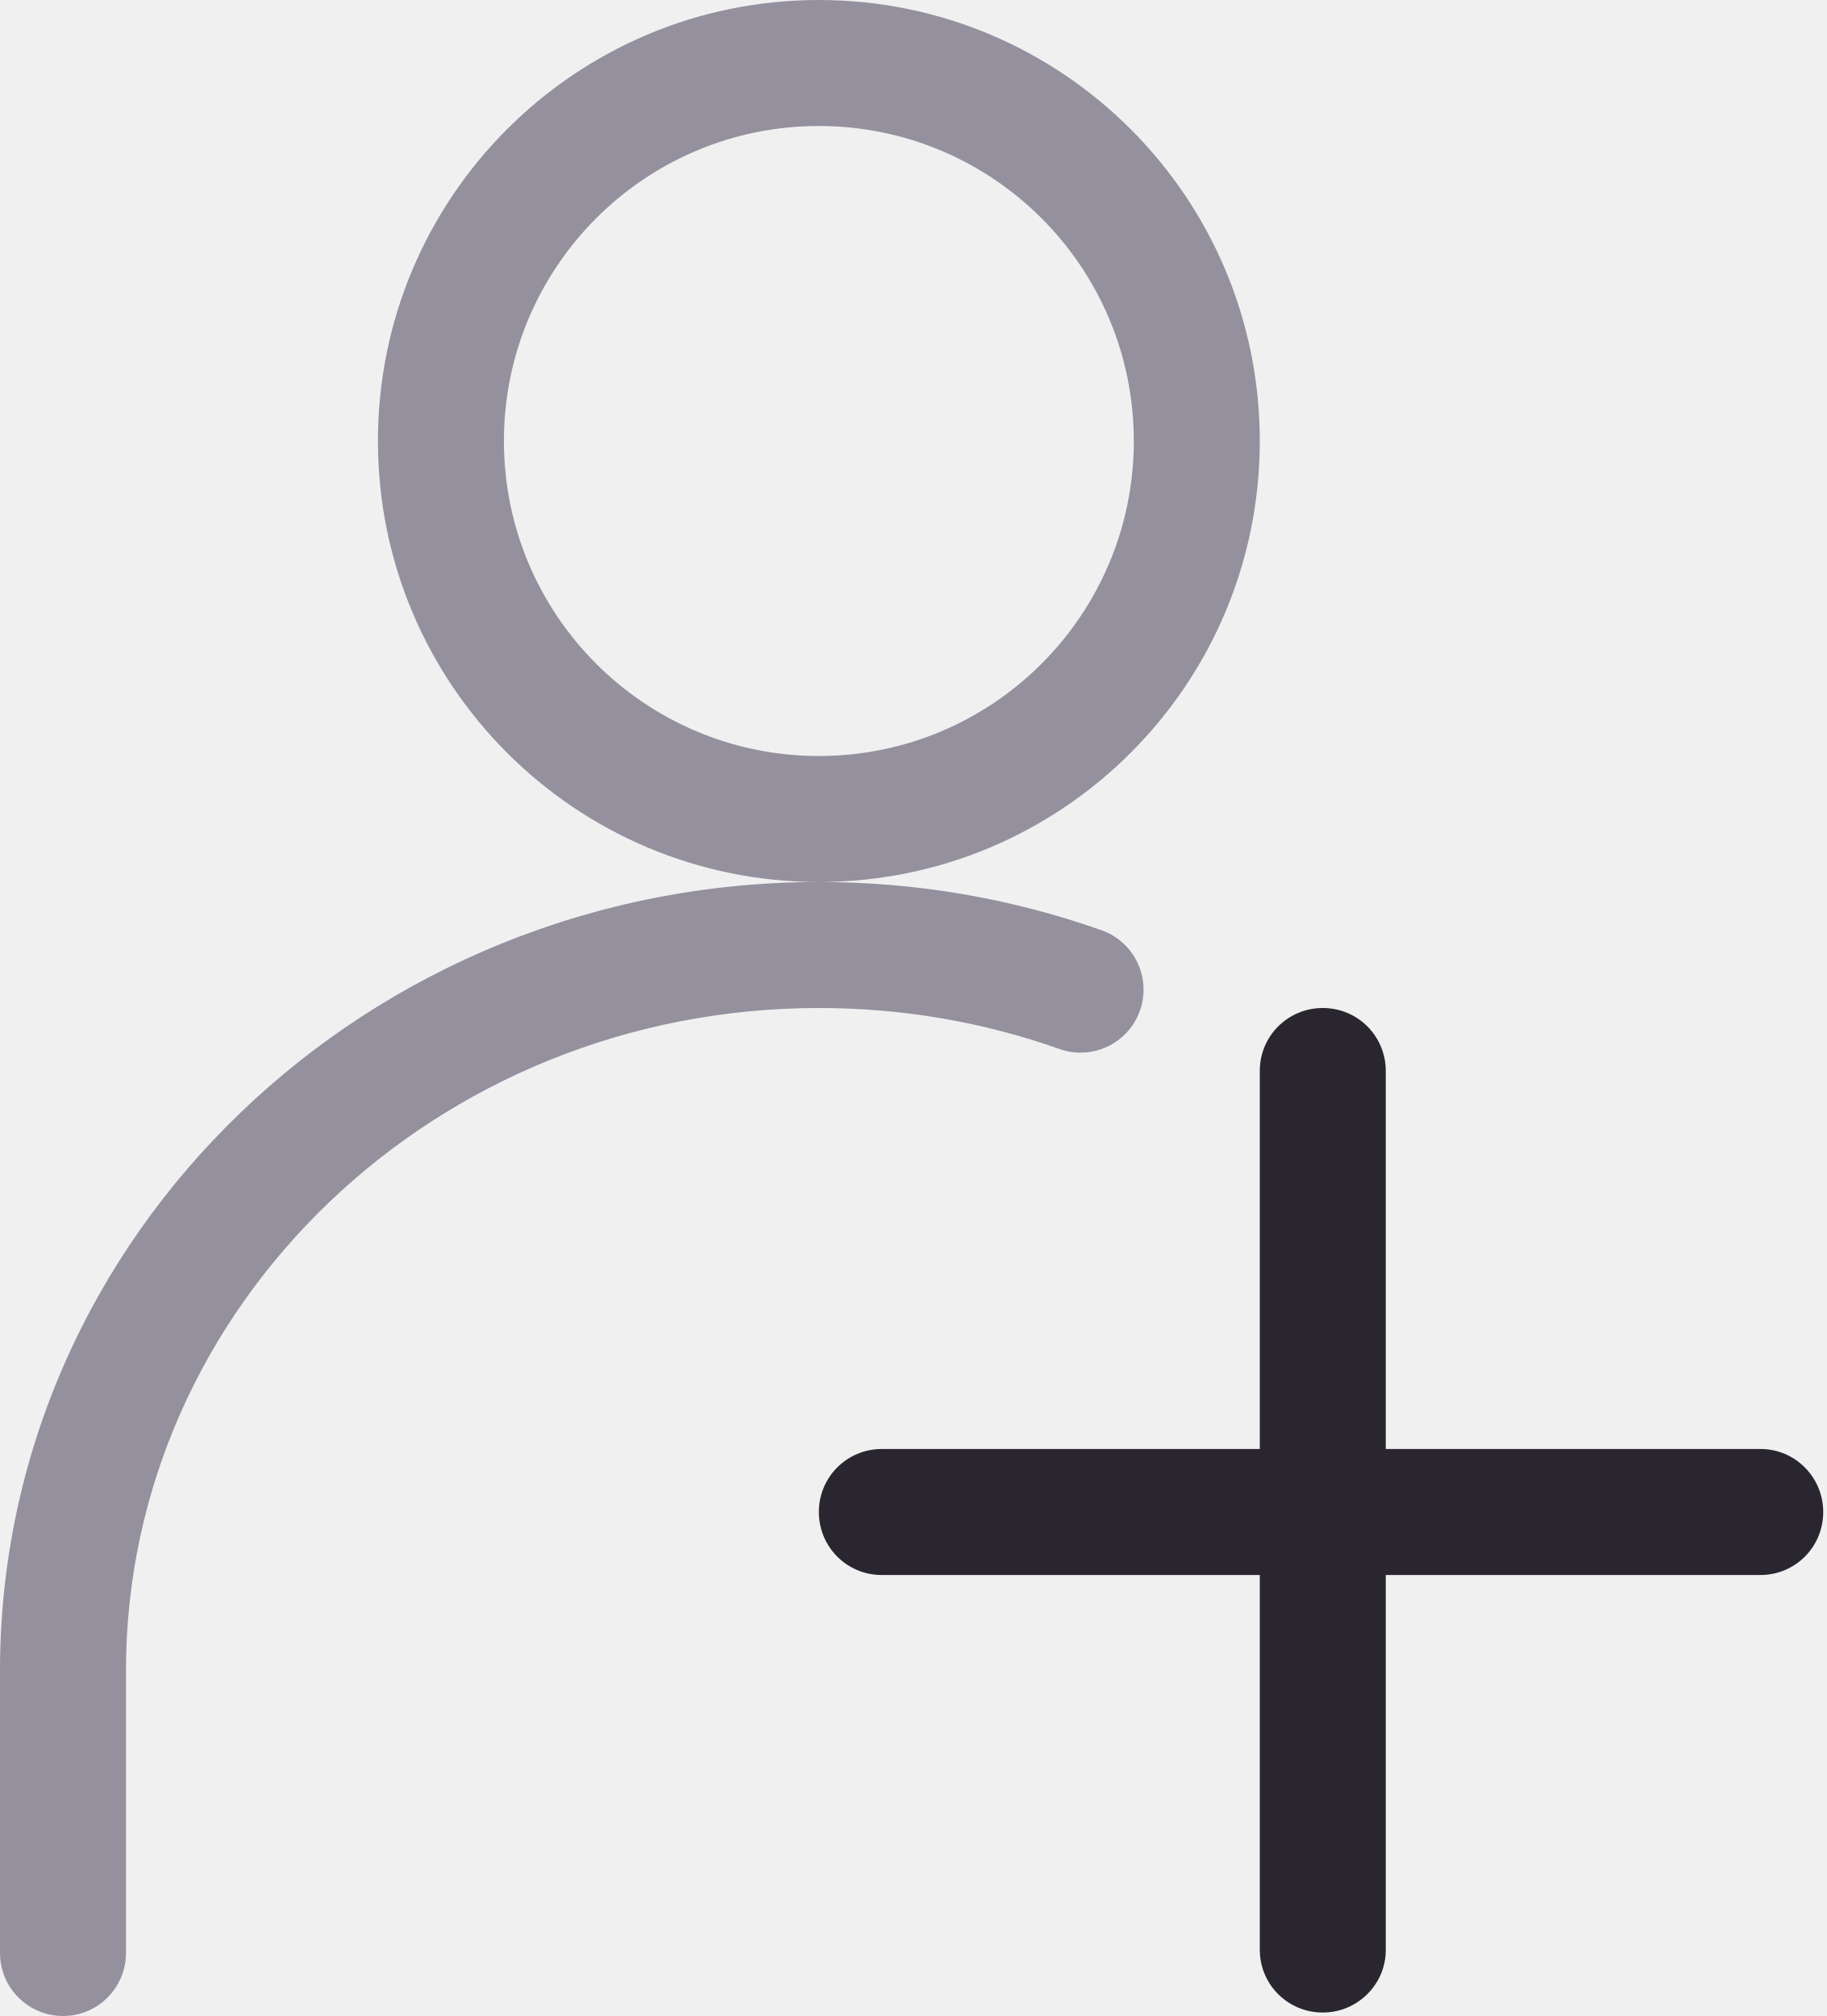
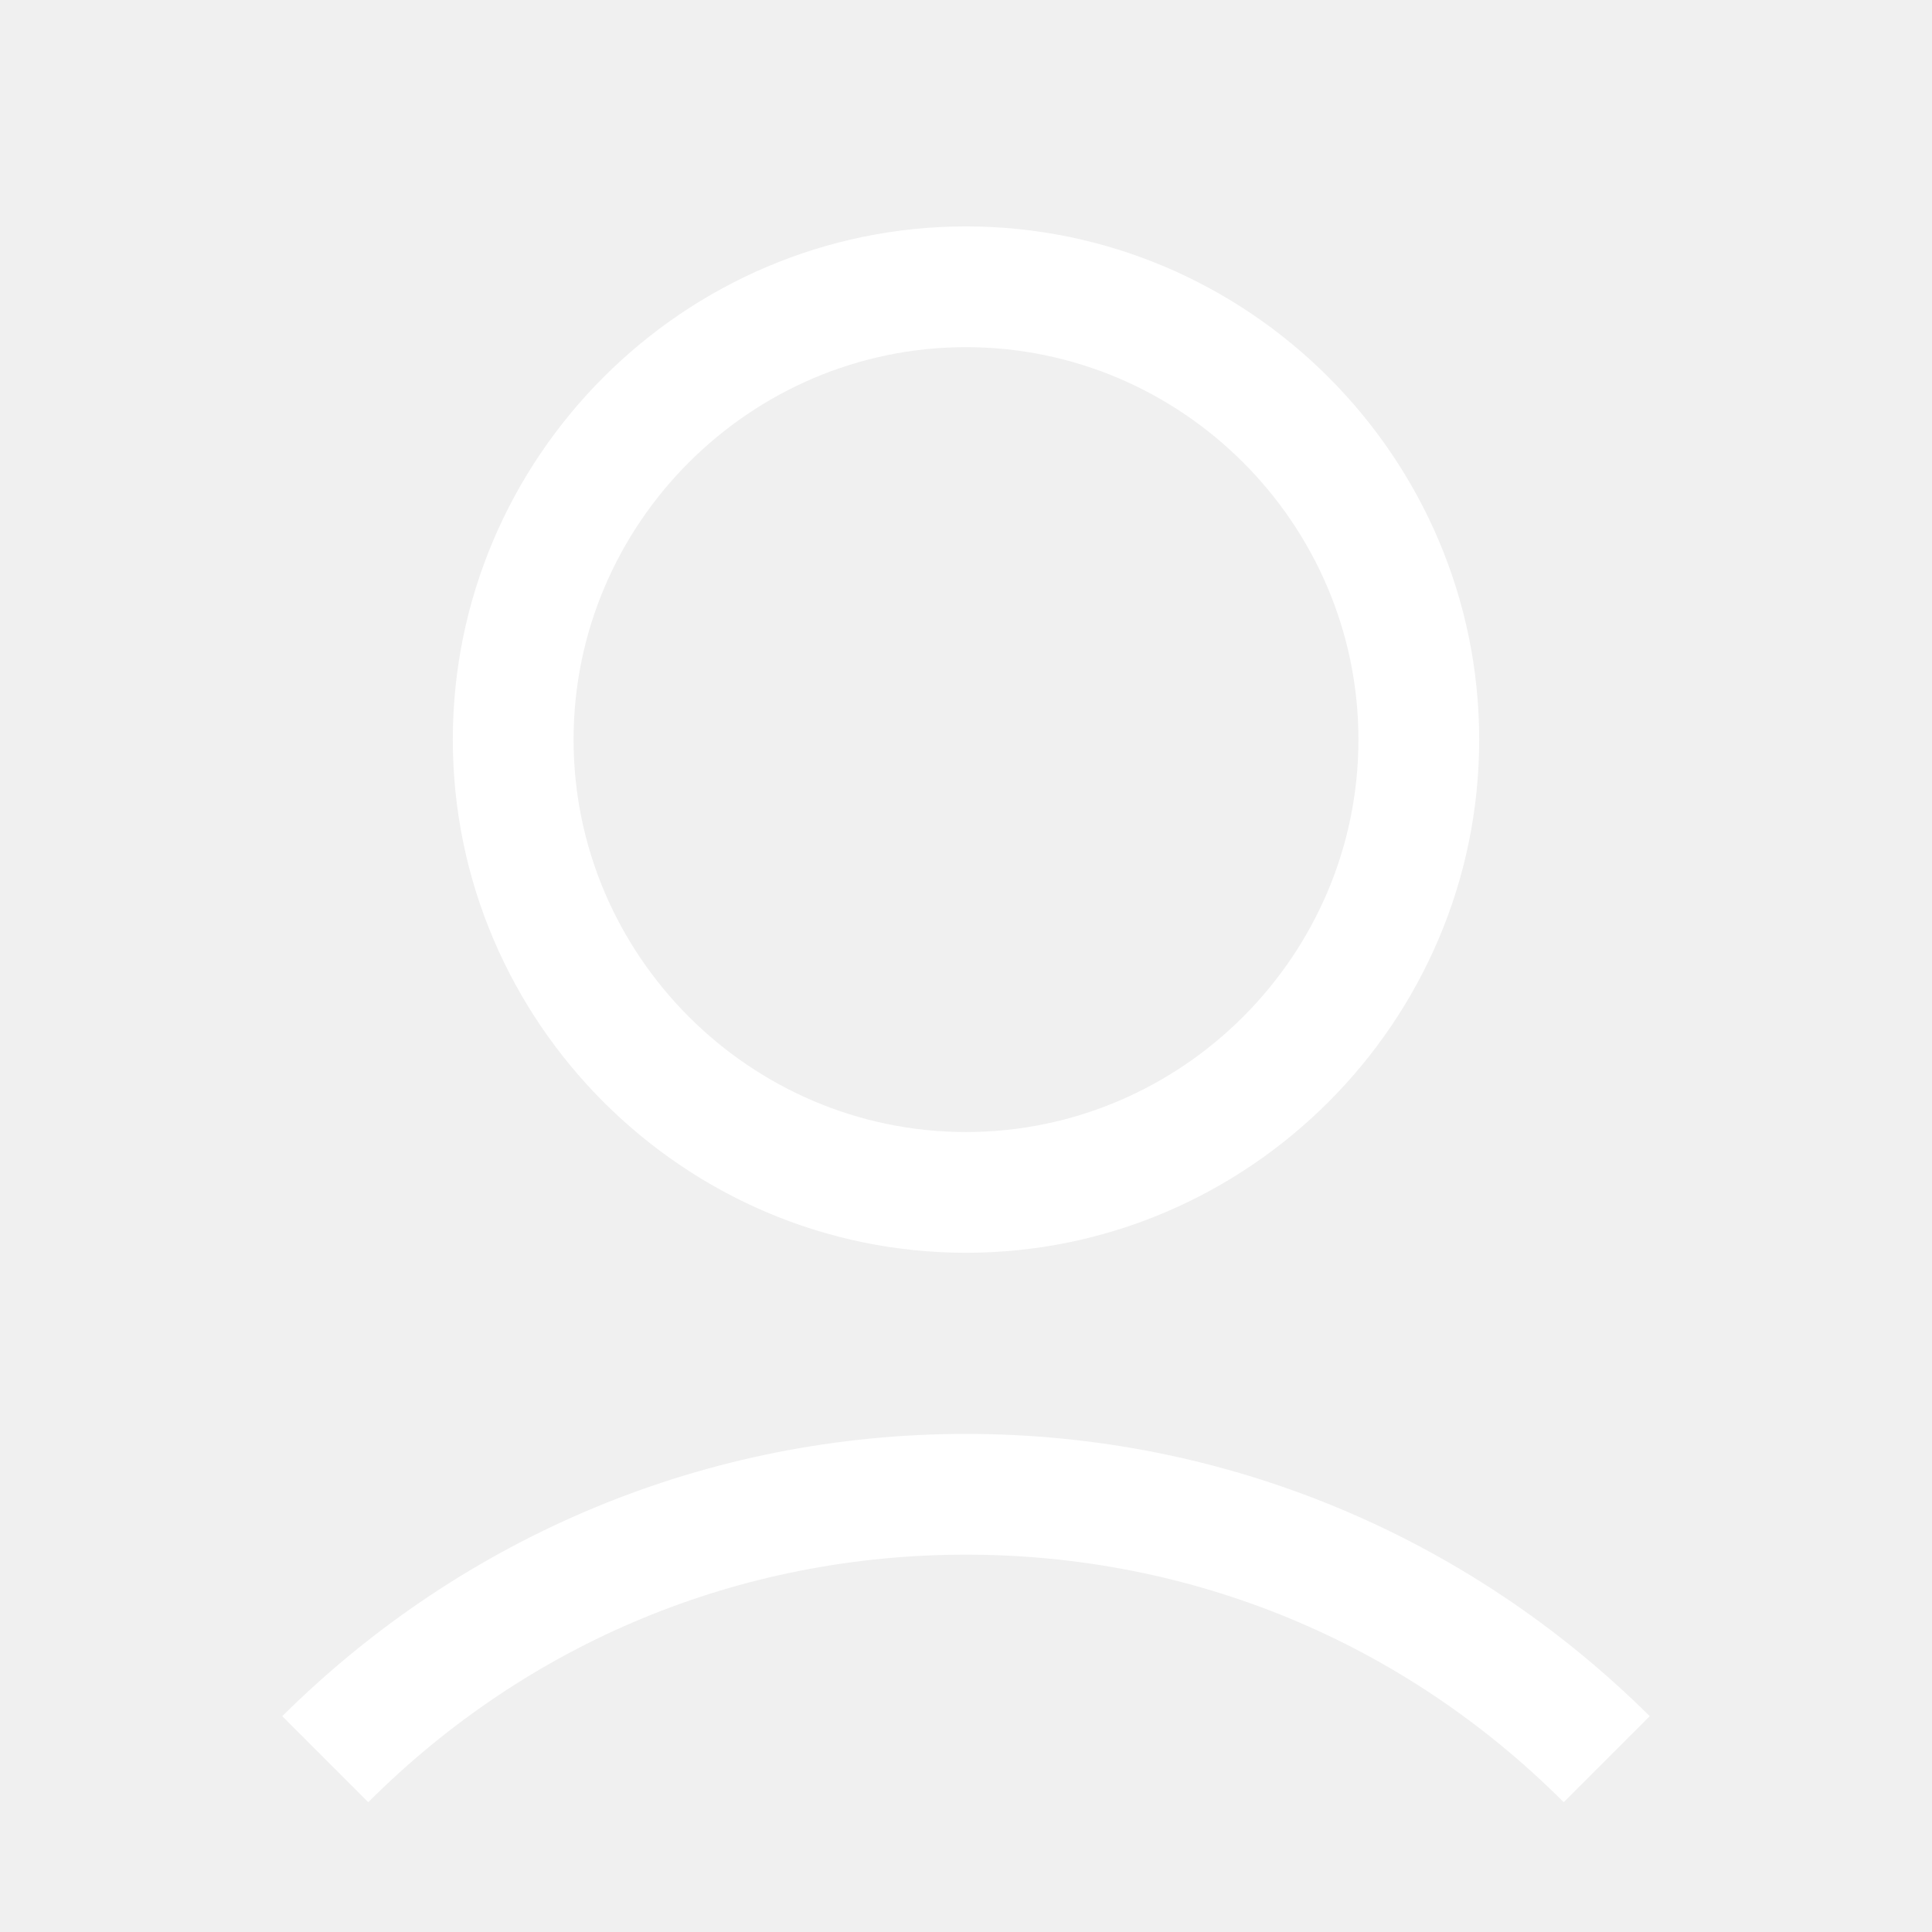
- <svg xmlns="http://www.w3.org/2000/svg" width="29px" height="32px" viewBox="0 0 29 32" version="1.1">
-   <defs />
-   <g id="Page-2-Copy" stroke="none" stroke-width="1" fill="none" fill-rule="evenodd">
-     <g id="180" stroke="#979797" transform="translate(-3, 0)">
-       <path d="M23,7 C23,10.866 19.866,14 16,14 C12.134,14 9,10.866 9,7 C9,3.134 12.134,0 16,0 C19.866,0 23,3.134 23,7 Z M11,7 C11,9.761 13.239,12 16,12 C18.761,12 21,9.761 21,7 C21,4.239 18.761,2 16,2 C13.239,2 11,4.239 11,7 Z M16.002,14 C17.55,14 19.063,14.261 20.488,14.766 C21.009,14.95 21.281,15.522 21.097,16.042 C20.912,16.563 20.341,16.835 19.82,16.651 C18.609,16.222 17.322,16 16.002,16 C9.922,16 5,20.726 5,26.521 L5,31 C5,31.552 4.552,32 4,32 C3.448,32 3,31.552 3,31 L3,26.521 C3,19.602 8.835,14 16.002,14 Z" id="Oval-74" stroke="none" fill="#95909E" fill-rule="nonzero" />
-       <path d="M25,23 L30.953,23 C31.497,23 31.945,23.448 31.945,24 C31.945,24.556 31.499,25 30.948,25 L25,25 L25,30.953 C25,31.497 24.552,31.945 24,31.945 C23.444,31.945 23,31.499 23,30.948 L23,25 L16.997,25 C16.443,25 16,24.552 16,24 C16,23.444 16.447,23 16.999,23 L18.457,23 L23,23 L23,16.997 C23,16.443 23.448,16 24,16 C24.556,16 25,16.447 25,16.999 L25,18.457 L25,23 L25,23 Z" id="Rectangle-372" stroke="none" fill="#2A2630" fill-rule="evenodd" />
-     </g>
+ <svg xmlns="http://www.w3.org/2000/svg" id="Layer_1" style="enable-background:new 0 0 128 128; fill:white;" version="1.1" viewBox="0 0 128 128" xml:space="preserve">
+   <g>
+     <path d="M30,49c0,18.7,15.3,34,34,34s34-15.3,34-34S82.7,15,64,15S30,30.3,30,49z M90,49c0,14.3-11.7,26-26,26S38,63.3,38,49   s11.7-26,26-26S90,34.7,90,49z" />
+     <path d="M24.4,119.4C35,108.8,49,103,64,103s29,5.8,39.6,16.4l5.7-5.7C97.2,101.7,81.1,95,64,95s-33.2,6.7-45.3,18.7L24.4,119.4z" />
  </g>
</svg>
